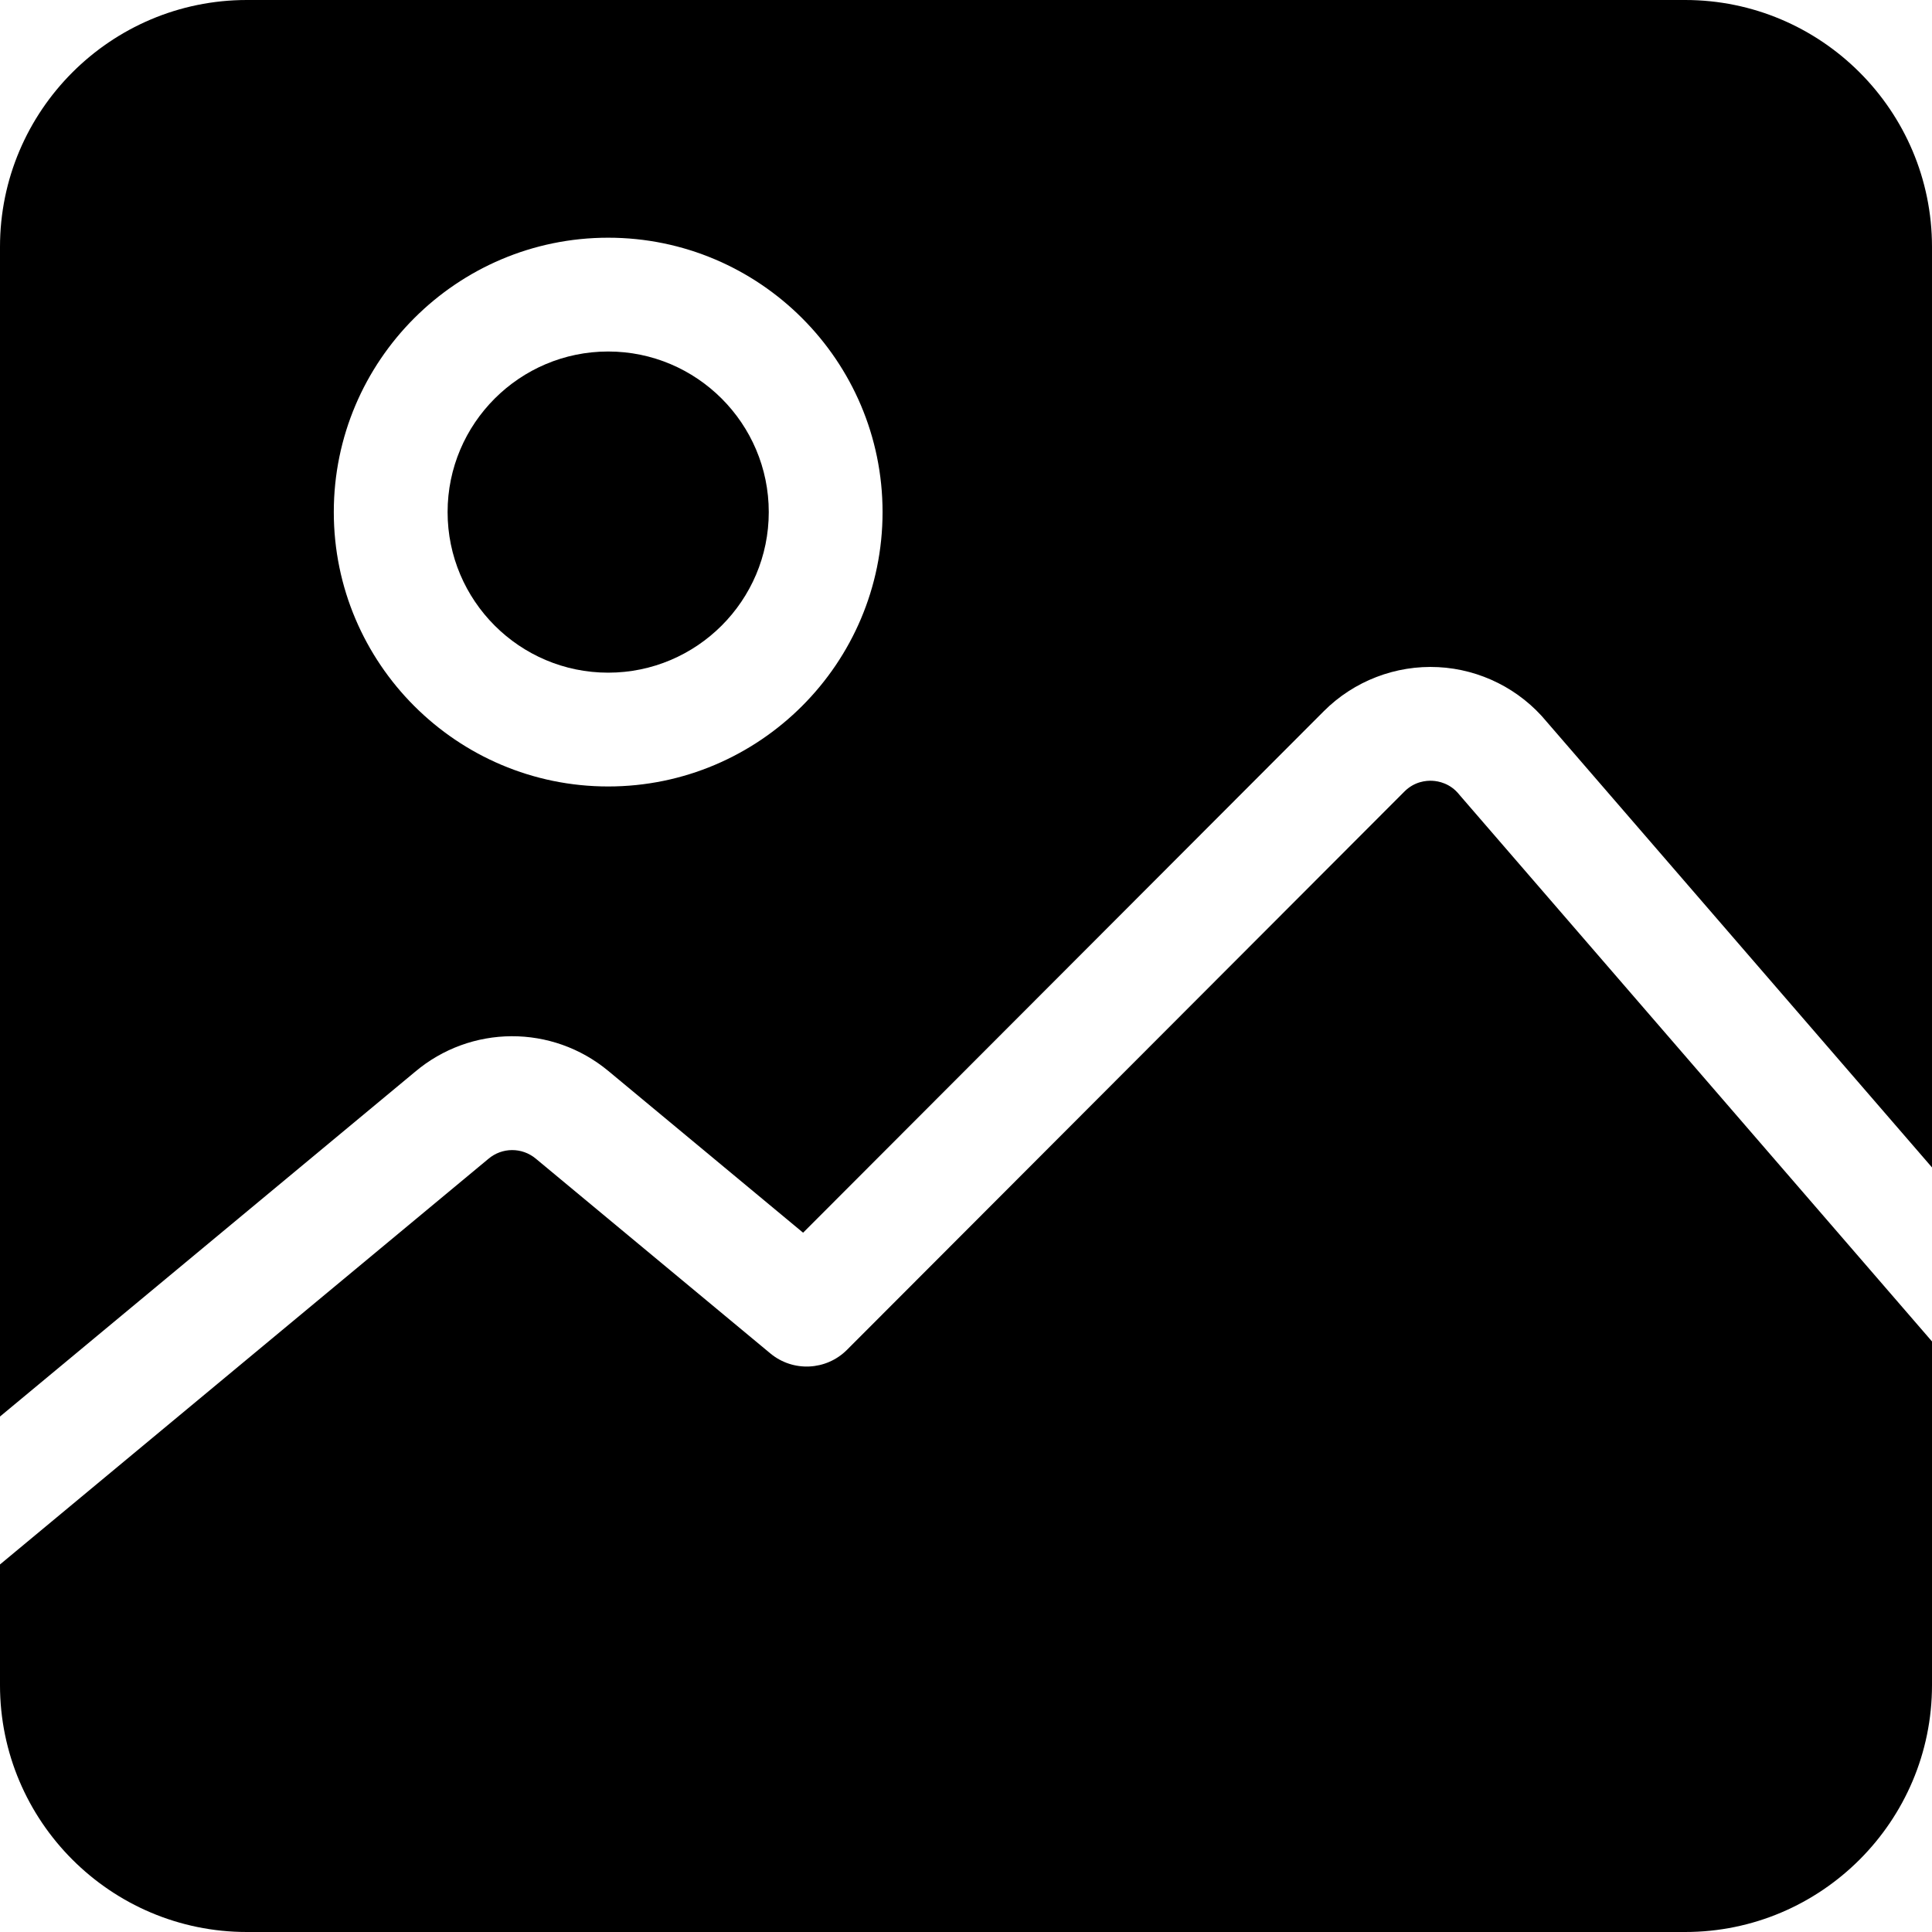
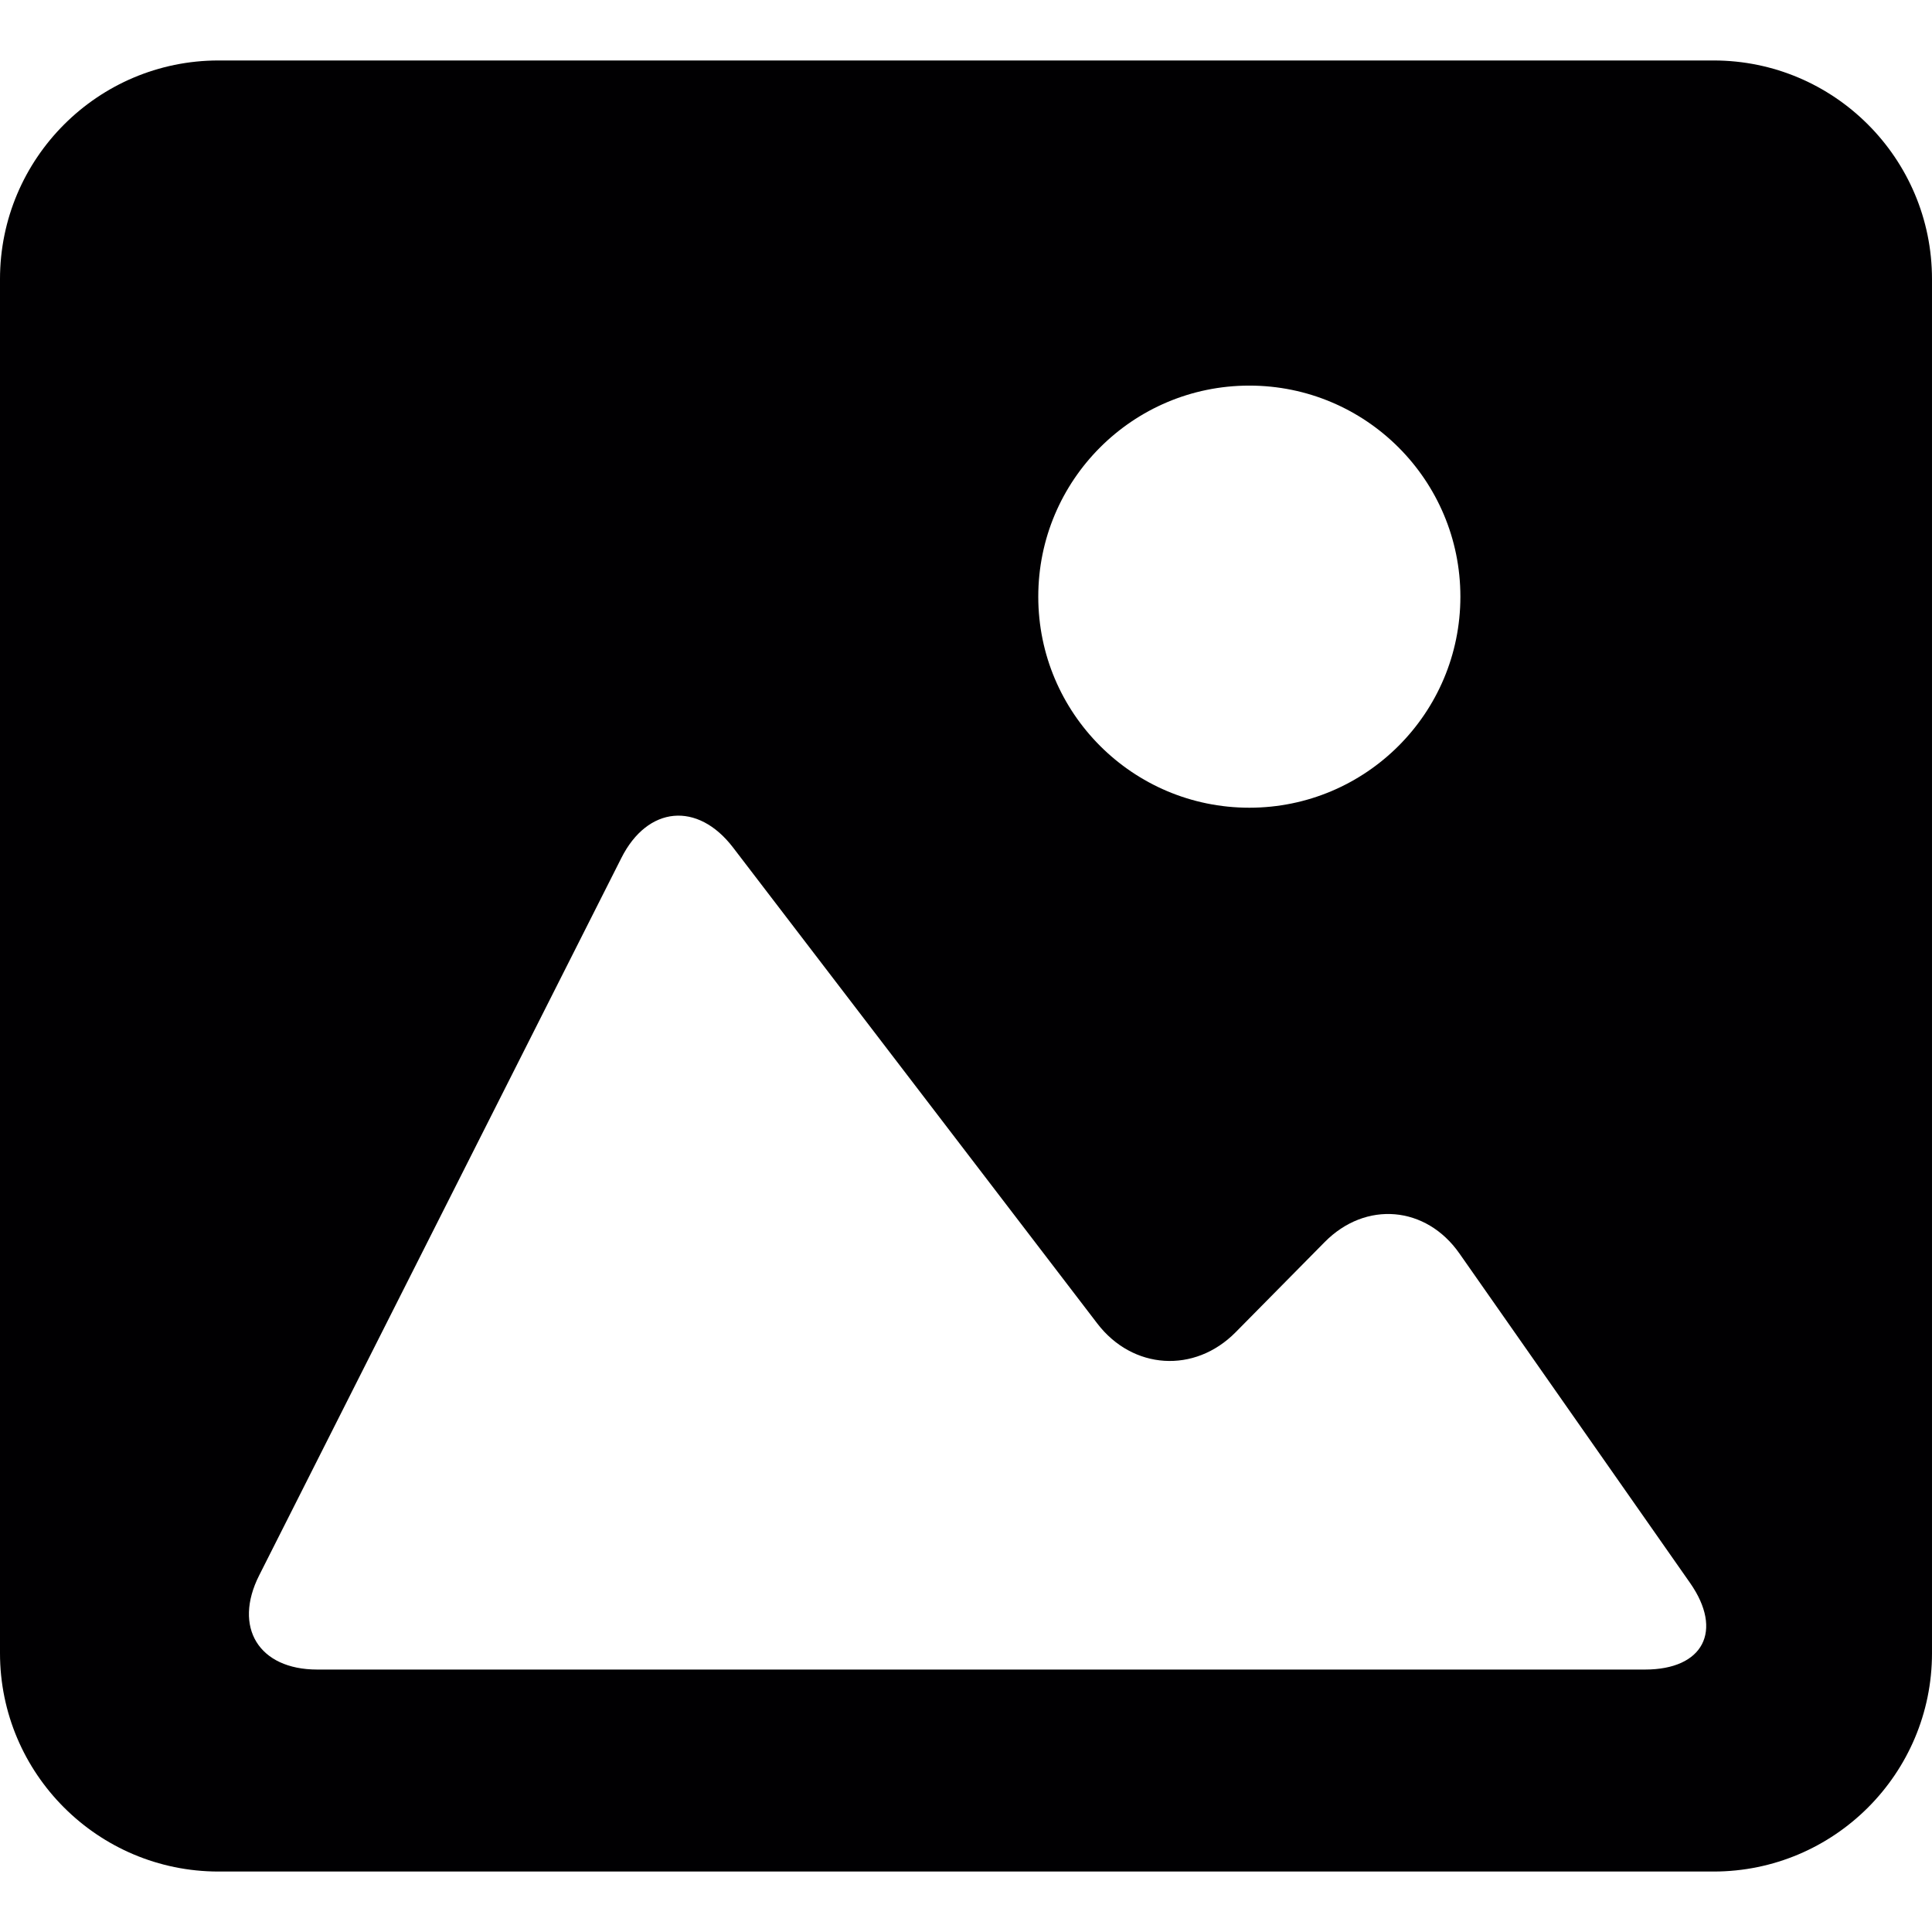
- <svg xmlns="http://www.w3.org/2000/svg" version="1.1" id="Capa_1" x="0px" y="0px" viewBox="0 0 511.999 511.999" style="enable-background:new 0 0 511.999 511.999;" xml:space="preserve">
+ <svg xmlns="http://www.w3.org/2000/svg" version="1.1" id="Capa_1" x="0px" y="0px" viewBox="0 0 298.73 298.73" style="enable-background:new 0 0 298.73 298.73;" xml:space="preserve">
  <g>
-     <g>
-       <path d="M386.965,210.868c-0.102-0.117-0.2-0.235-0.298-0.356c-2.383-2.934-5.458-3.512-7.078-3.596    c-1.62-0.085-4.738,0.178-7.408,2.852L224.454,357.724c-5.508,5.515-14.309,5.924-20.304,0.946l-62.174-51.628    c-3.659-3.039-8.943-3.006-12.562,0.075c-0.046,0.039-0.091,0.077-0.139,0.116L0,414.596v31.978    c0,36.076,29.349,65.425,65.425,65.425h381.149c36.076,0,65.425-29.35,65.425-65.425v-91.077L386.965,210.868z" />
-     </g>
+     <path style="fill:#010002;" d="M264.959,9.35H33.787C15.153,9.35,0,24.498,0,43.154v212.461c0,18.634,15.153,33.766,33.787,33.766   h231.171c18.634,0,33.771-15.132,33.771-33.766V43.154C298.73,24.498,283.593,9.35,264.959,9.35z M193.174,59.623   c18.02,0,32.634,14.615,32.634,32.634s-14.615,32.634-32.634,32.634c-18.025,0-32.634-14.615-32.634-32.634   S175.149,59.623,193.174,59.623z M254.363,258.149H149.362H49.039c-9.013,0-13.027-6.521-8.964-14.566l56.006-110.93   c4.058-8.044,11.792-8.762,17.269-1.605l56.316,73.596c5.477,7.158,15.05,7.767,21.386,1.354l13.777-13.951   c6.331-6.413,15.659-5.619,20.826,1.762l35.675,50.959C266.487,252.16,263.376,258.149,254.363,258.149z" />
  </g>
-   <g>
-     <g>
-       <path d="M161.174,93.152c-23.466,0-42.557,19.091-42.557,42.556c0,23.465,19.092,42.556,42.557,42.556    c23.466,0,42.556-19.091,42.556-42.556C203.73,112.242,184.64,93.152,161.174,93.152z" />
-     </g>
-   </g>
-   <g>
-     <g>
-       <path d="M446.575,0H65.425C29.351,0,0,29.349,0,65.425v309.968l109.944-91.309c14.806-12.535,36.363-12.646,51.297-0.245    l51.59,42.84l138.007-138.22c7.979-7.989,19.031-12.236,30.295-11.662c11.19,0.574,21.664,5.856,28.779,14.501l102.086,118.084    V65.425C512,29.349,482.649,0,446.575,0z M161.174,208.421c-40.095,0-72.714-32.619-72.714-72.713s32.621-72.713,72.714-72.713    c40.095,0,72.713,32.62,72.713,72.713C233.887,175.802,201.269,208.421,161.174,208.421z" />
-     </g>
-   </g>
-   <g>
- </g>
-   <g>
- </g>
-   <g>
- </g>
-   <g>
- </g>
-   <g>
- </g>
-   <g>
- </g>
-   <g>
- </g>
-   <g>
- </g>
-   <g>
- </g>
-   <g>
- </g>
-   <g>
- </g>
-   <g>
- </g>
-   <g>
- </g>
-   <g>
- </g>
-   <g>
- </g>
</svg>
